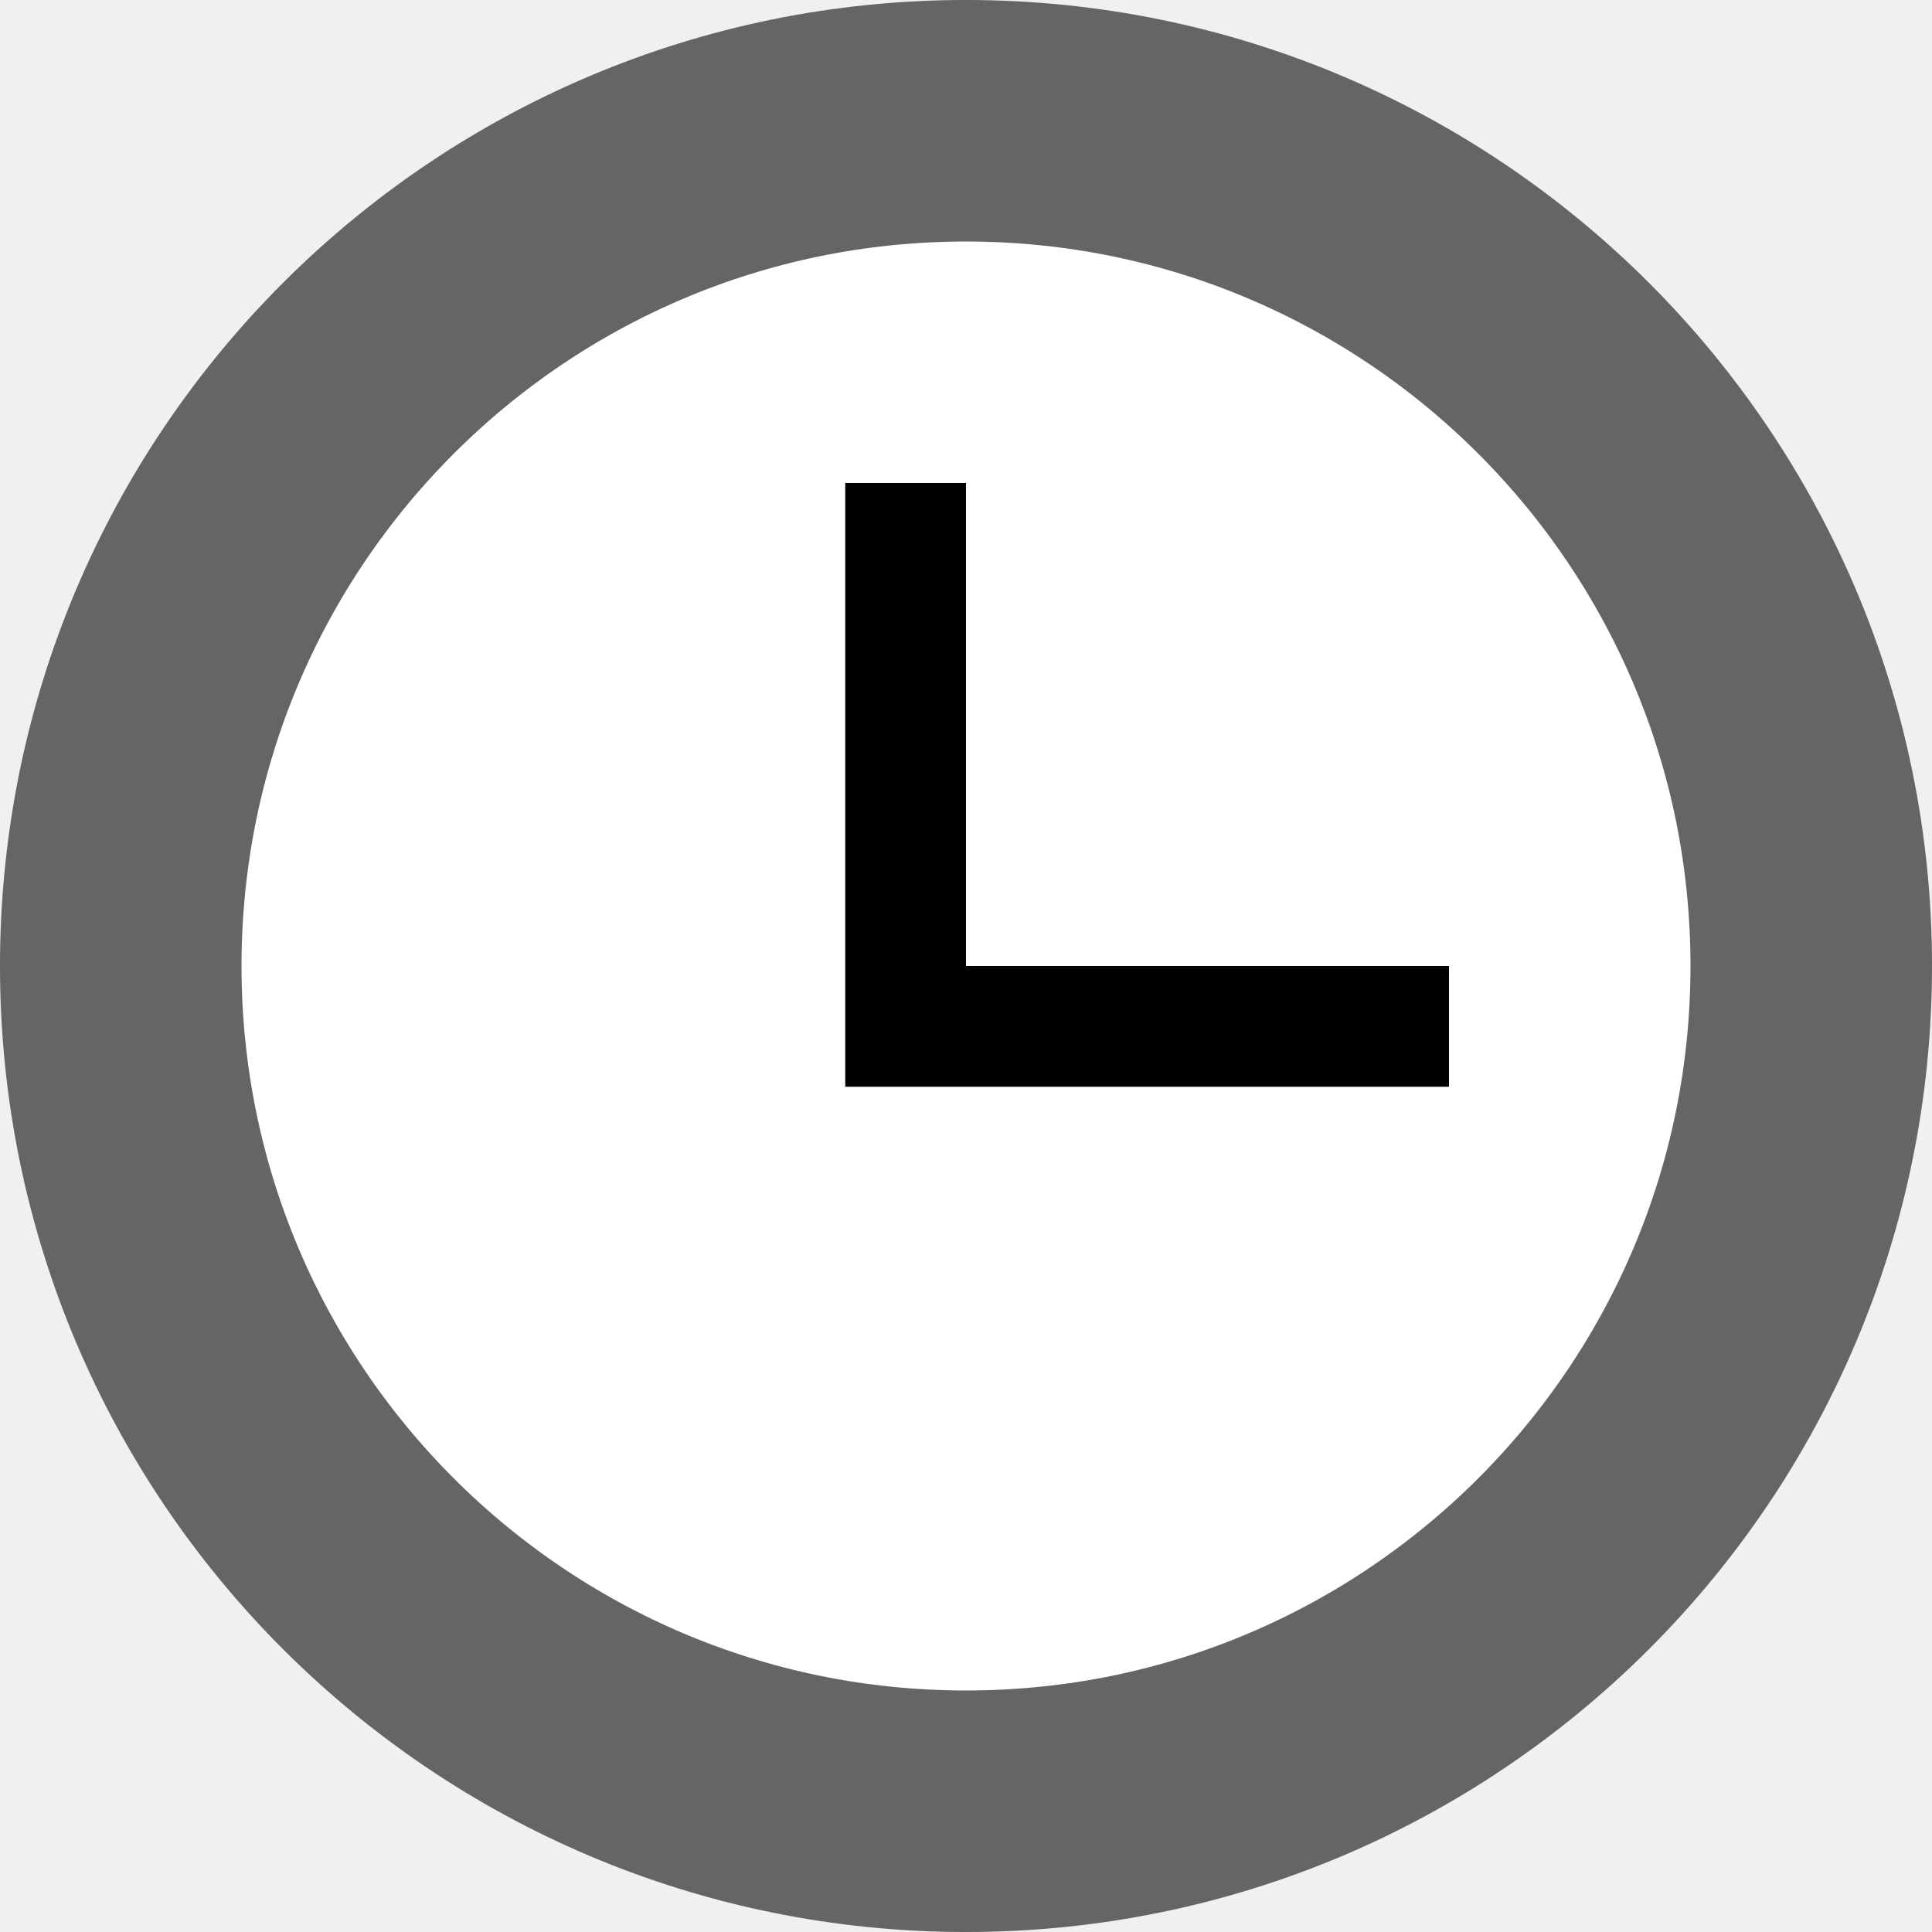
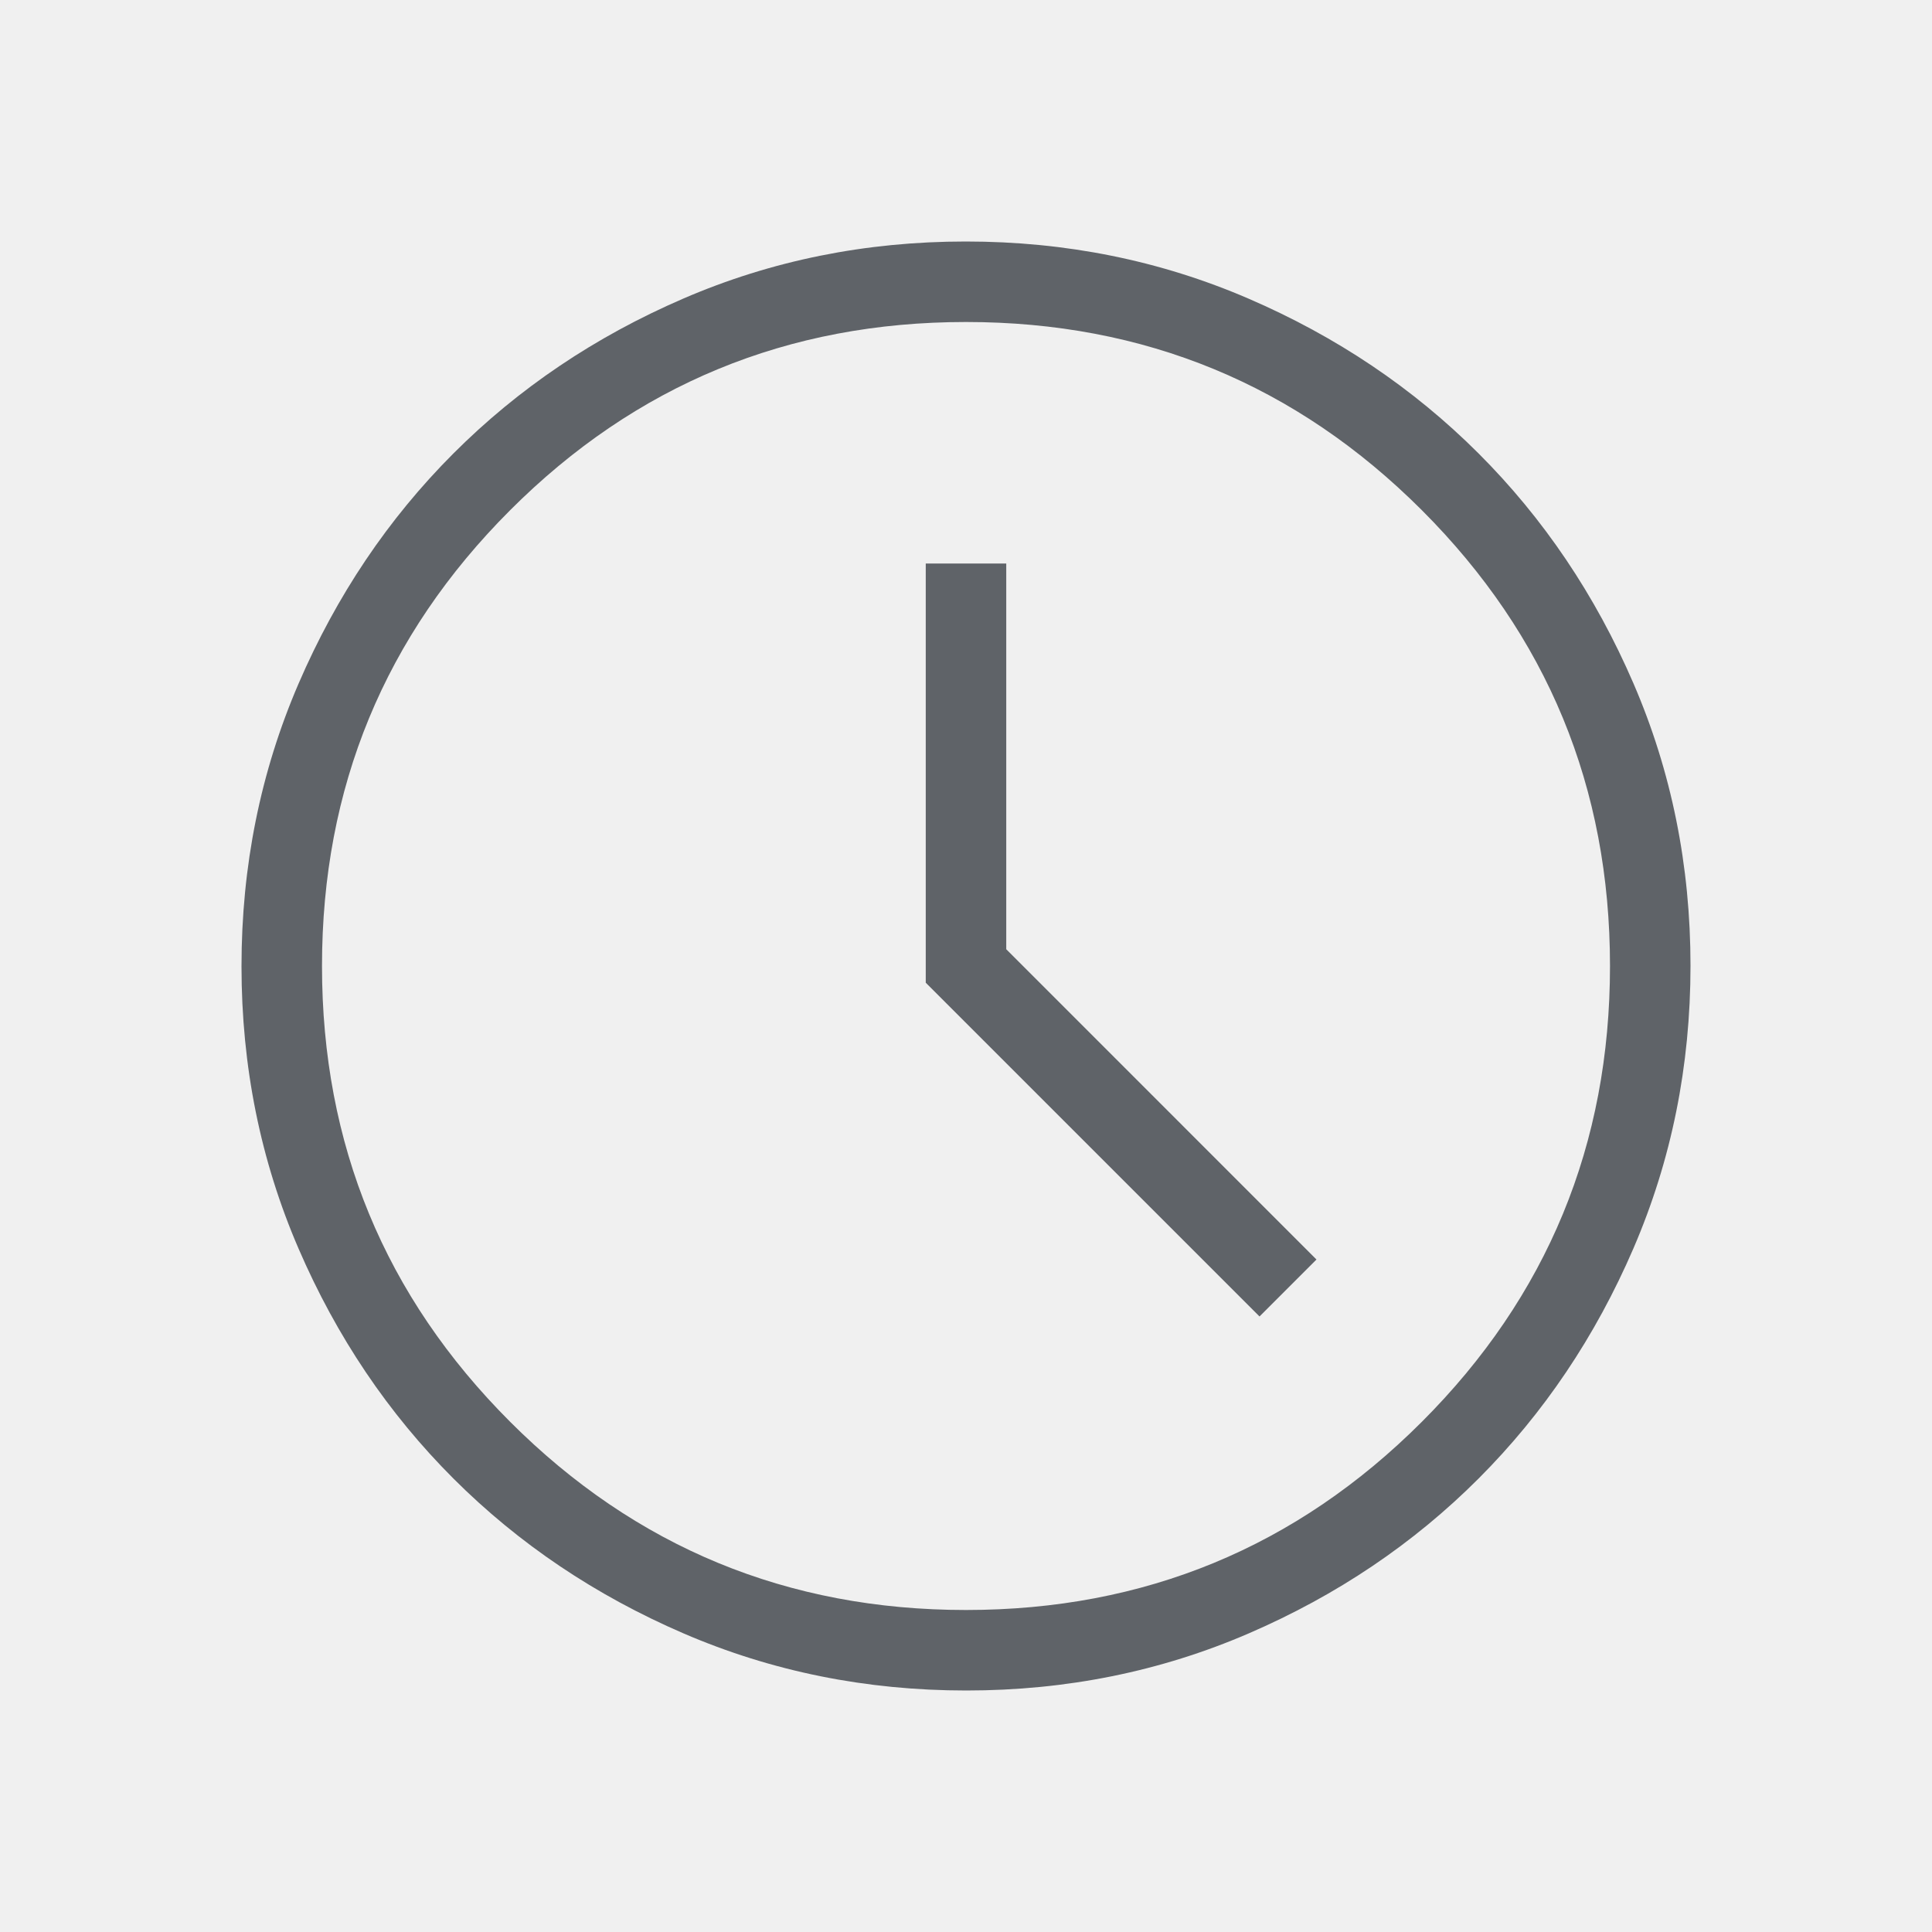
- <svg xmlns="http://www.w3.org/2000/svg" xmlns:xlink="http://www.w3.org/1999/xlink" width="16px" height="16px" id="svg3851" version="1.1">
-   <defs id="defs3853">
-     <linearGradient id="linearGradient3837">
-       <stop style="stop-color:#808080;stop-opacity:1;" offset="0" id="stop3839" />
-       <stop style="stop-color:#e9e9e9;stop-opacity:1;" offset="1" id="stop3841" />
-     </linearGradient>
-     <linearGradient id="linearGradient3841">
-       <stop id="stop3843" offset="0" style="stop-color:#ffffff;stop-opacity:1;" />
-       <stop style="stop-color:#ffffff;stop-opacity:1;" offset="0.35" id="stop3845" />
-       <stop id="stop3849" offset="0.545" style="stop-color:#e8e8e8;stop-opacity:1;" />
-       <stop id="stop3847" offset="1" style="stop-color:#252525;stop-opacity:1;" />
-     </linearGradient>
-     <linearGradient id="linearGradient3824">
-       <stop style="stop-color:#ffffff;stop-opacity:1;" offset="0" id="stop3826" />
-       <stop id="stop3832" offset="0.5" style="stop-color:#ffffff;stop-opacity:1;" />
-       <stop style="stop-color:#d2d2d2;stop-opacity:1;" offset="1" id="stop3828" />
-     </linearGradient>
-     <linearGradient id="linearGradient3827">
-       <stop style="stop-color:#8ca6f1;stop-opacity:1;" offset="0" id="stop3829" />
-       <stop id="stop3836" offset="0.74" style="stop-color:#5a72b4;stop-opacity:1;" />
-       <stop style="stop-color:#293e78;stop-opacity:1;" offset="1" id="stop3831" />
-     </linearGradient>
-     <linearGradient id="linearGradient5756">
-       <stop style="stop-color:#c8c8c8;stop-opacity:1;" offset="0" id="stop5758" />
-       <stop style="stop-color:#ffffff;stop-opacity:1;" offset="1" id="stop5760" />
-     </linearGradient>
-     <marker orient="auto" refY="0.0" refX="0.0" id="Arrow2Lend" style="overflow:visible;">
-       <path id="path4397" style="font-size:12.0;fill-rule:evenodd;stroke-width:0.625;stroke-linejoin:round;" d="M 8.719,4.034 L -2.207,0.016 L 8.719,-4.002 C 6.973,-1.63 6.983,1.616 8.719,4.034 z " transform="scale(1.1) rotate(180) translate(1,0)" />
-     </marker>
-     <marker orient="auto" refY="0.0" refX="0.0" id="Arrow2Lstart" style="overflow:visible">
-       <path id="path4394" style="font-size:12.0;fill-rule:evenodd;stroke-width:0.625;stroke-linejoin:round" d="M 8.719,4.034 L -2.207,0.016 L 8.719,-4.002 C 6.973,-1.63 6.983,1.616 8.719,4.034 z " transform="scale(1.1) translate(1,0)" />
-     </marker>
-     <marker orient="auto" refY="0.0" refX="0.0" id="Arrow1Lstart" style="overflow:visible">
-       <path id="path4376" d="M 0.0,0.0 L 5.0,-5.0 L -12.5,0.0 L 5.0,5.0 L 0.0,0.0 z " style="fill-rule:evenodd;stroke:#000000;stroke-width:1.0pt;marker-start:none" transform="scale(0.8) translate(12.5,0)" />
-     </marker>
-     <linearGradient xlink:href="#linearGradient5756" id="linearGradient5762" x1="12" y1="11.5" x2="7.5" y2="6" gradientUnits="userSpaceOnUse" gradientTransform="matrix(-1.030301,0,0,1.030301,16.24241,-0.242408)" />
-     <linearGradient xlink:href="#linearGradient5756" id="linearGradient3798" x1="4" y1="14" x2="9" y2="8.5" gradientUnits="userSpaceOnUse" />
-     <linearGradient xlink:href="#linearGradient4548" id="linearGradient4546" x1="17" y1="1043.472" x2="17" y2="1040.536" gradientUnits="userSpaceOnUse" gradientTransform="matrix(0.5297937,0,0,0.4258333,-0.448921,605.2672)" />
-     <linearGradient id="linearGradient4548">
-       <stop style="stop-color:#000000;stop-opacity:1;" offset="0" id="stop4550" />
-       <stop id="stop4552" offset="0.5" style="stop-color:#ffffff;stop-opacity:1;" />
-       <stop style="stop-color:#000000;stop-opacity:1;" offset="1" id="stop4554" />
-     </linearGradient>
-   </defs>
-   <g id="layer1">
-     <g style="font-size:21.558px;font-style:normal;font-variant:normal;font-weight:bold;font-stretch:normal;text-align:start;line-height:125%;letter-spacing:0px;word-spacing:0px;writing-mode:lr-tb;text-anchor:start;fill:#3f3f3f;fill-opacity:1;stroke:none;font-family:Sans;-inkscape-font-specification:Sans Bold" id="text3853">
-       <path style="fill:#ffffff;fill-opacity:1;stroke:#656565;stroke-width:2.286;stroke-miterlimit:4;stroke-opacity:1;stroke-dasharray:none" id="path3879" d="M 16,8 A 8,8 0 1 1 0,8 8,8 0 1 1 16,8 z" transform="matrix(0.875,0,0,0.875,1,1)" />
-       <path style="fill:none;stroke:#000000;stroke-width:1px;stroke-linecap:square;stroke-linejoin:miter;stroke-opacity:1" d="m 7.5,4.5 0,4 4,0" id="path3881" />
-     </g>
-   </g>
-   <g id="layer2" />
+ <svg xmlns="http://www.w3.org/2000/svg" height="24px" viewBox="0 -960 960 960" width="24px" fill="#5f6368">
+   <path d="m625.85-305.85 28.3-28.3L500-488.33V-680h-40v208.31l165.85 165.84ZM480.13-120q-74.67 0-140.41-28.34-65.73-28.34-114.36-76.92-48.63-48.58-76.99-114.26Q120-405.19 120-479.87q0-74.67 28.34-140.41 28.34-65.73 76.92-114.36 48.58-48.63 114.26-76.99Q405.19-840 479.87-840q74.67 0 140.41 28.34 65.73 28.34 114.36 76.92 48.63 48.58 76.99 114.26Q840-554.81 840-480.13q0 74.67-28.34 140.41-28.34 65.73-76.92 114.36-48.58 48.63-114.26 76.99Q554.81-120 480.13-120ZM480-480Zm0 320q133 0 226.5-93.5T800-480q0-133-93.5-226.5T480-800q-133 0-226.5 93.5T160-480q0 133 93.5 226.5T480-160Z" />
</svg>
